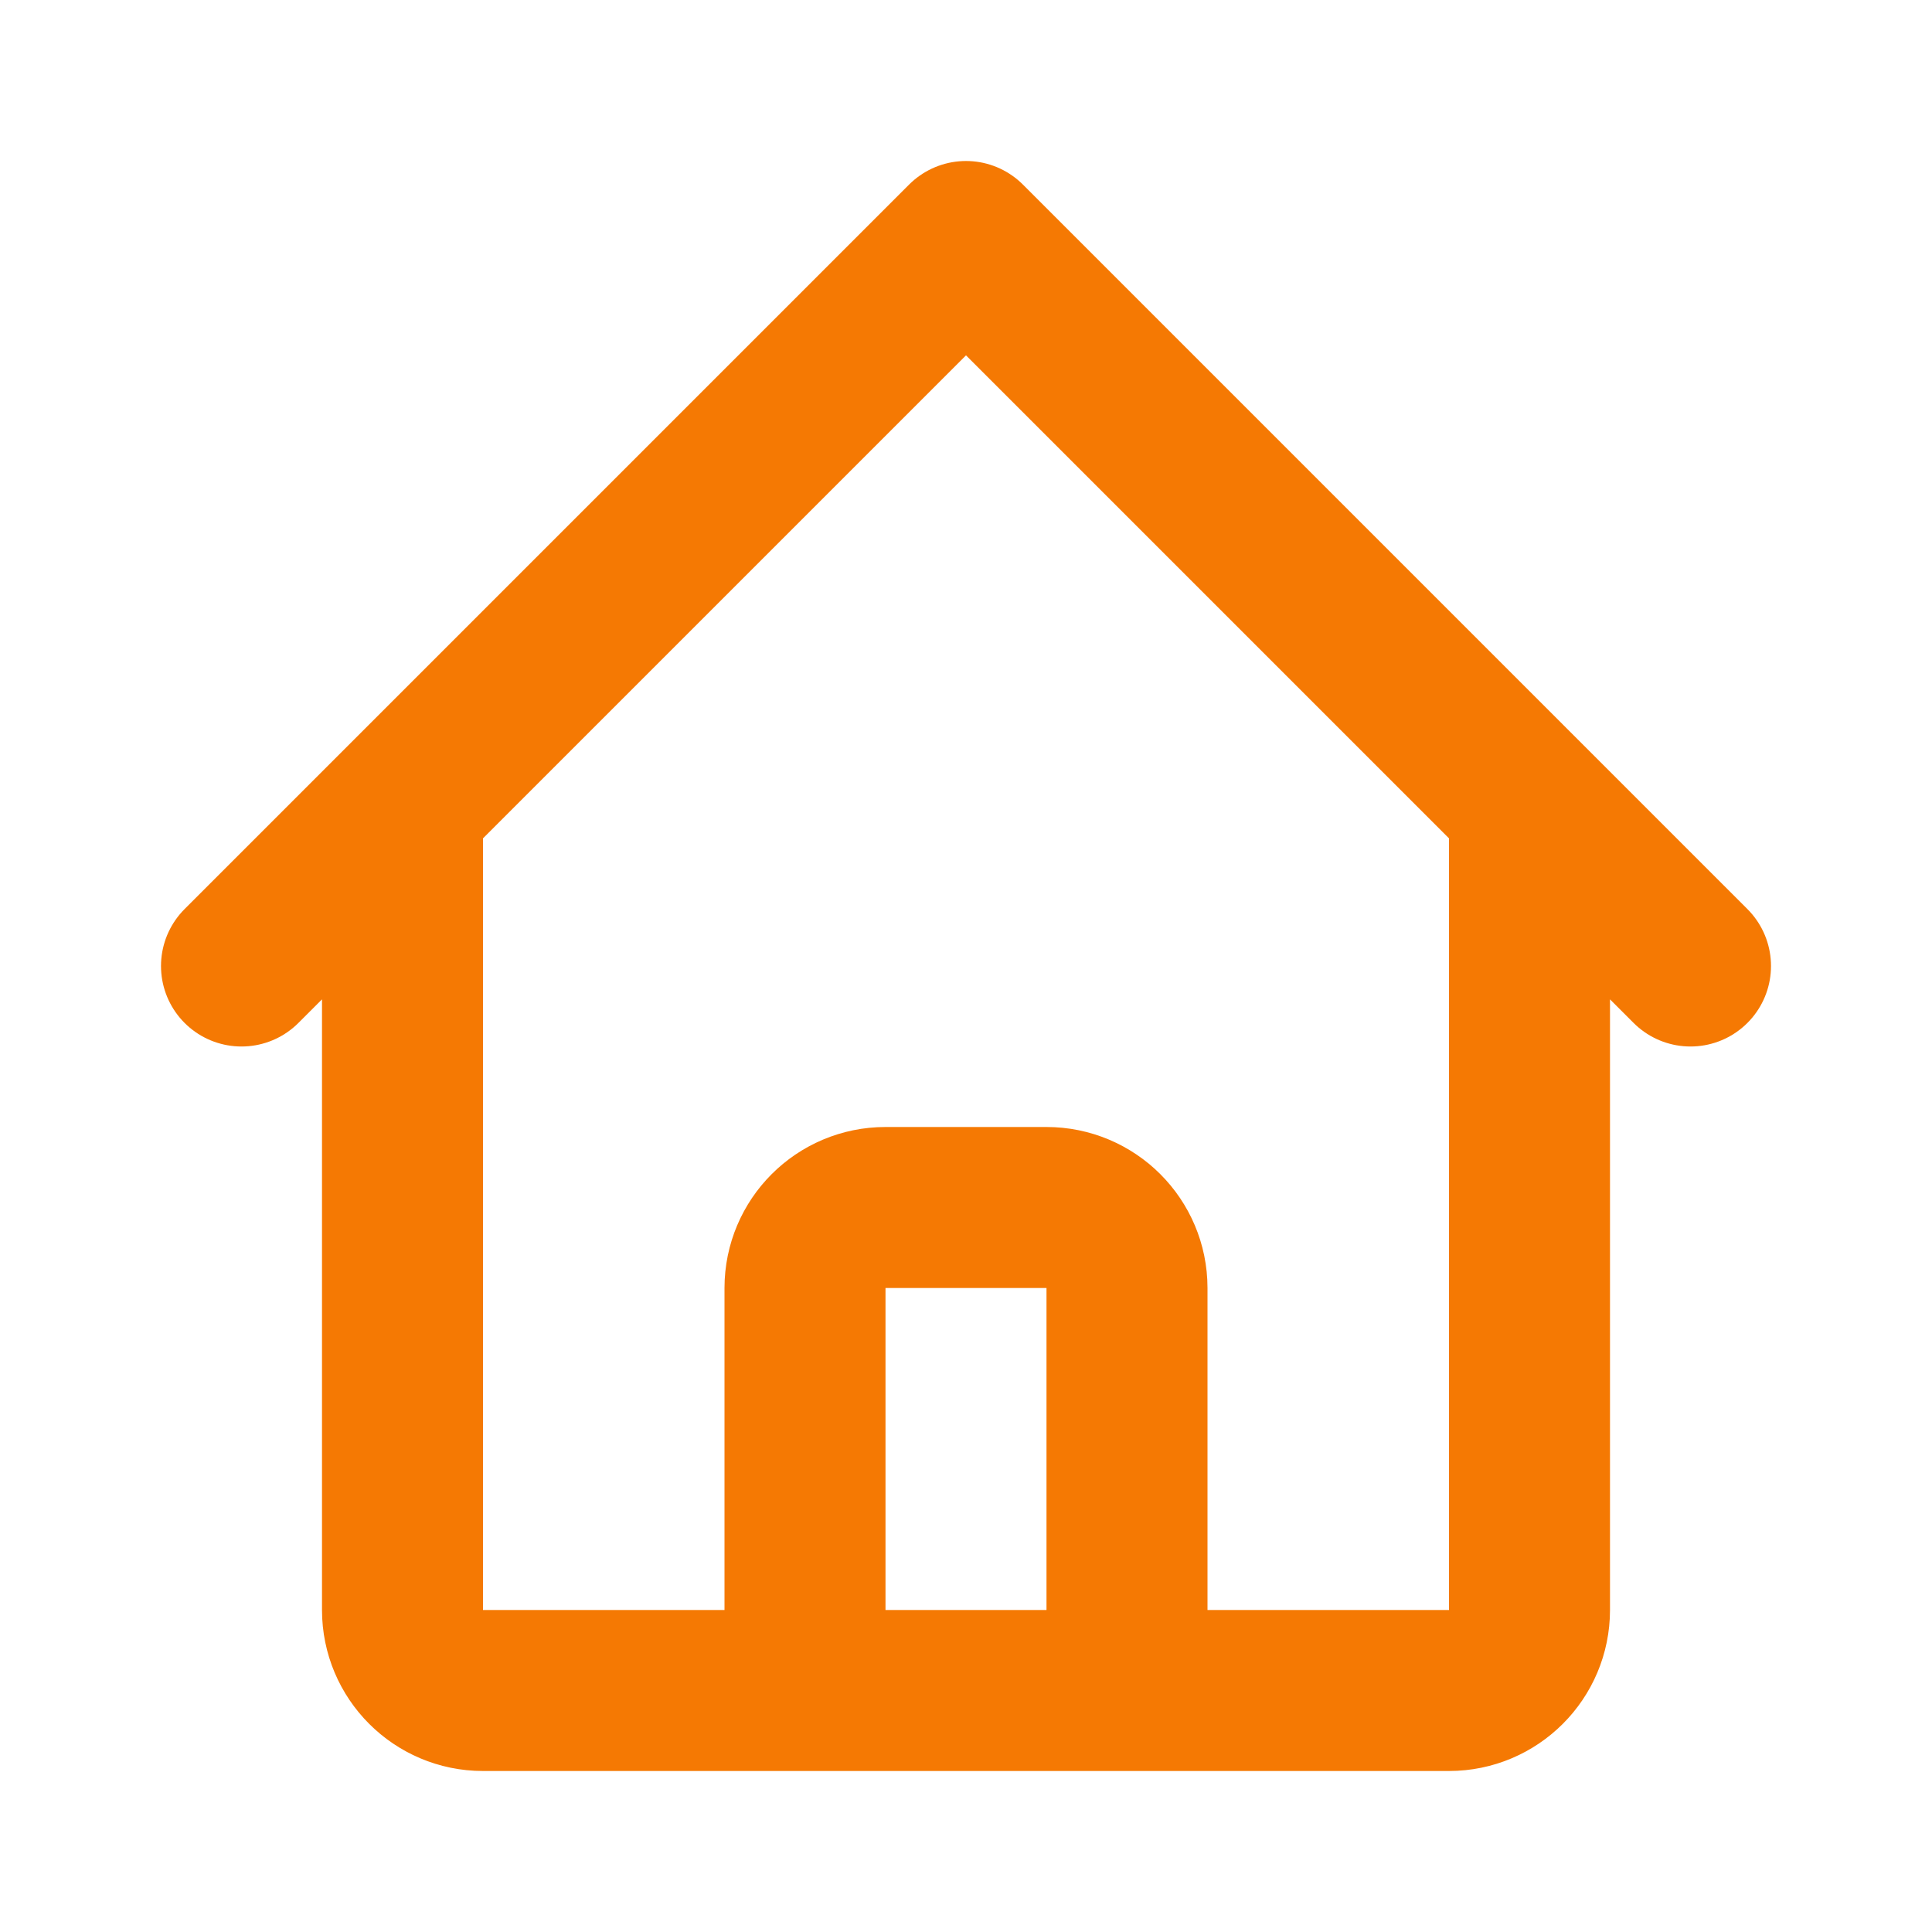
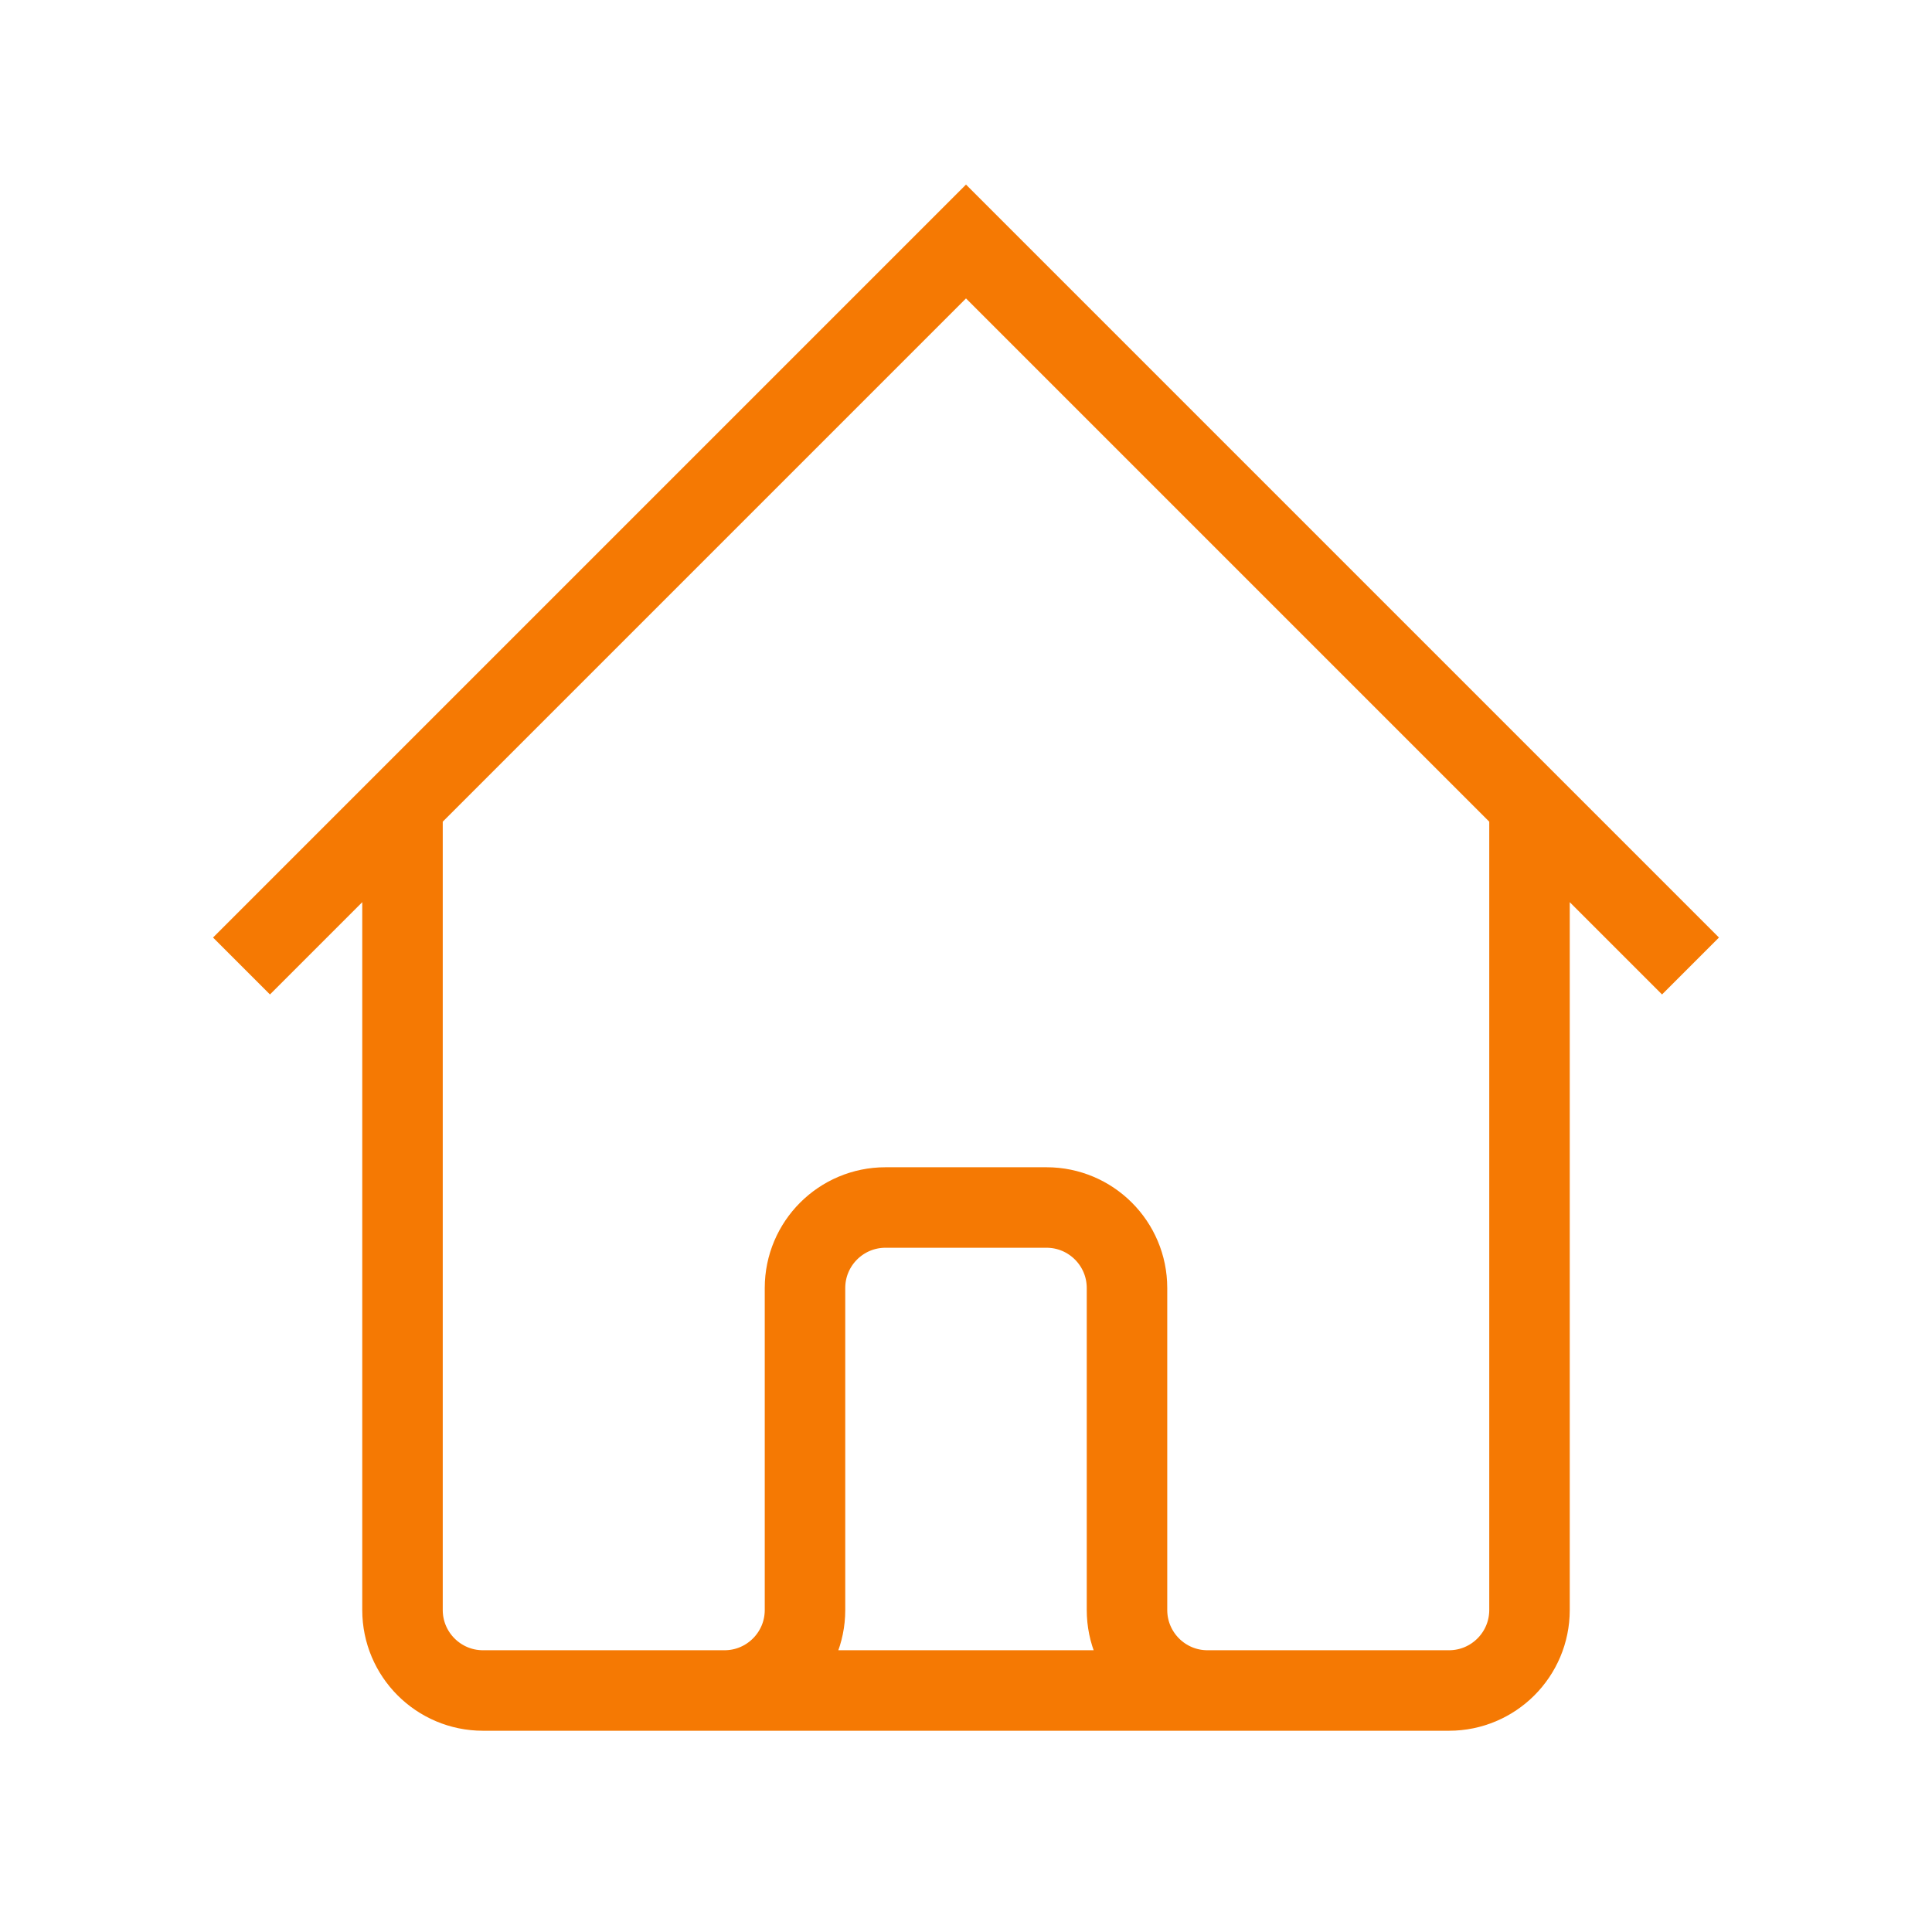
<svg xmlns="http://www.w3.org/2000/svg" width="24" height="24" fill="none" viewBox="0 0 24 24">
-   <path stroke="#F57903" stroke-linecap="round" stroke-linejoin="round" stroke-width="2" d="M3 12L5 10M5 10L12 3L19 10M5 10V20C5 20.552 5.448 21 6 21H9M19 10L21 12M19 10V20C19 20.552 18.552 21 18 21H15M9 21C9.552 21 10 20.552 10 20V16C10 15.448 10.448 15 11 15H13C13.552 15 14 15.448 14 16V20C14 20.552 14.448 21 15 21M9 21H15" />
+   <path stroke="#F57903" strokeLinecap="round" strokeLinejoin="round" strokeWidth="2" d="M3 12L5 10M5 10L12 3L19 10M5 10V20C5 20.552 5.448 21 6 21H9M19 10L21 12M19 10V20C19 20.552 18.552 21 18 21H15M9 21C9.552 21 10 20.552 10 20V16C10 15.448 10.448 15 11 15H13C13.552 15 14 15.448 14 16V20C14 20.552 14.448 21 15 21M9 21H15" />
</svg>
